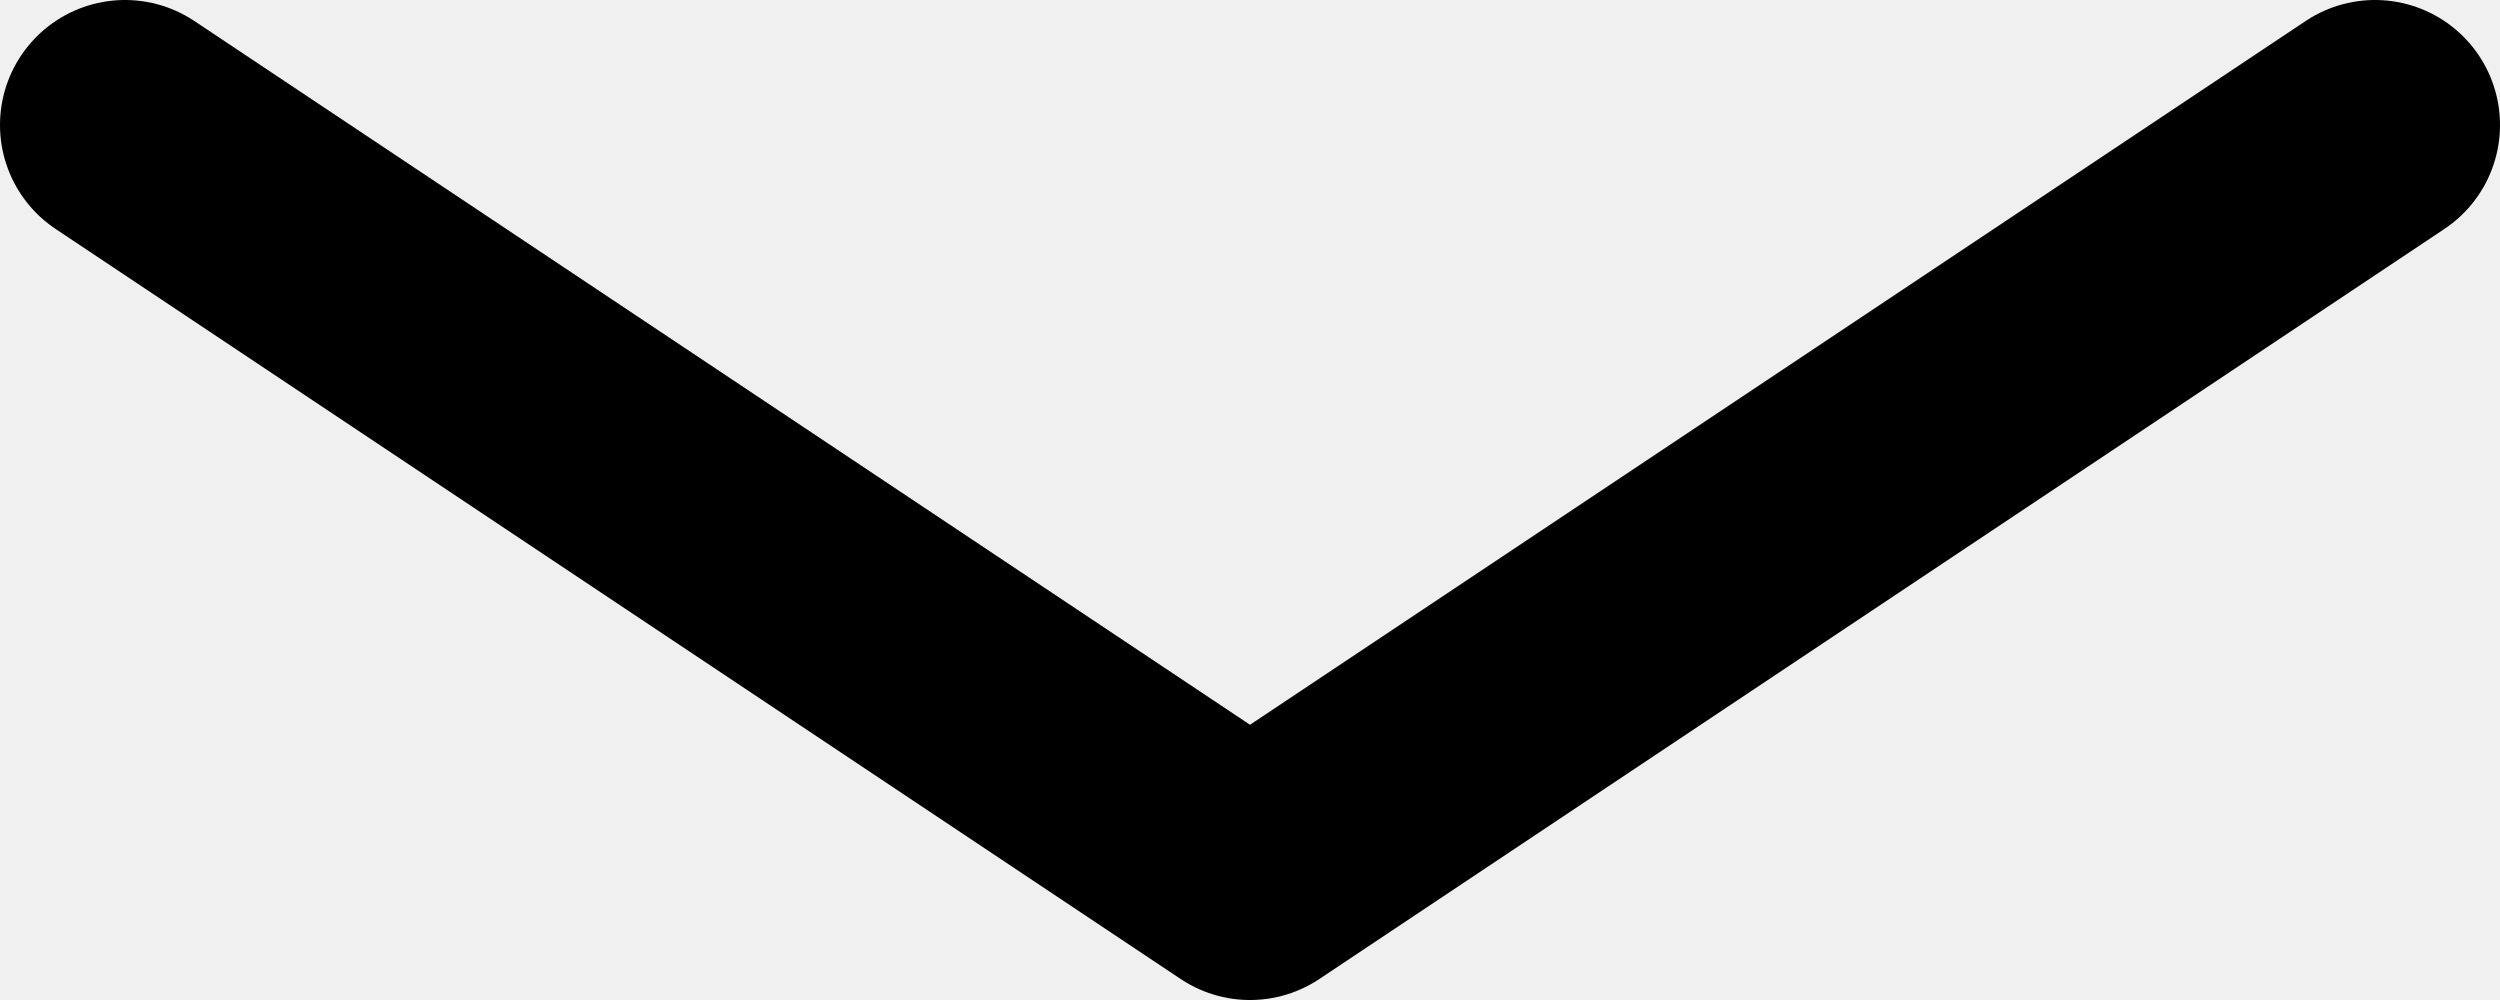
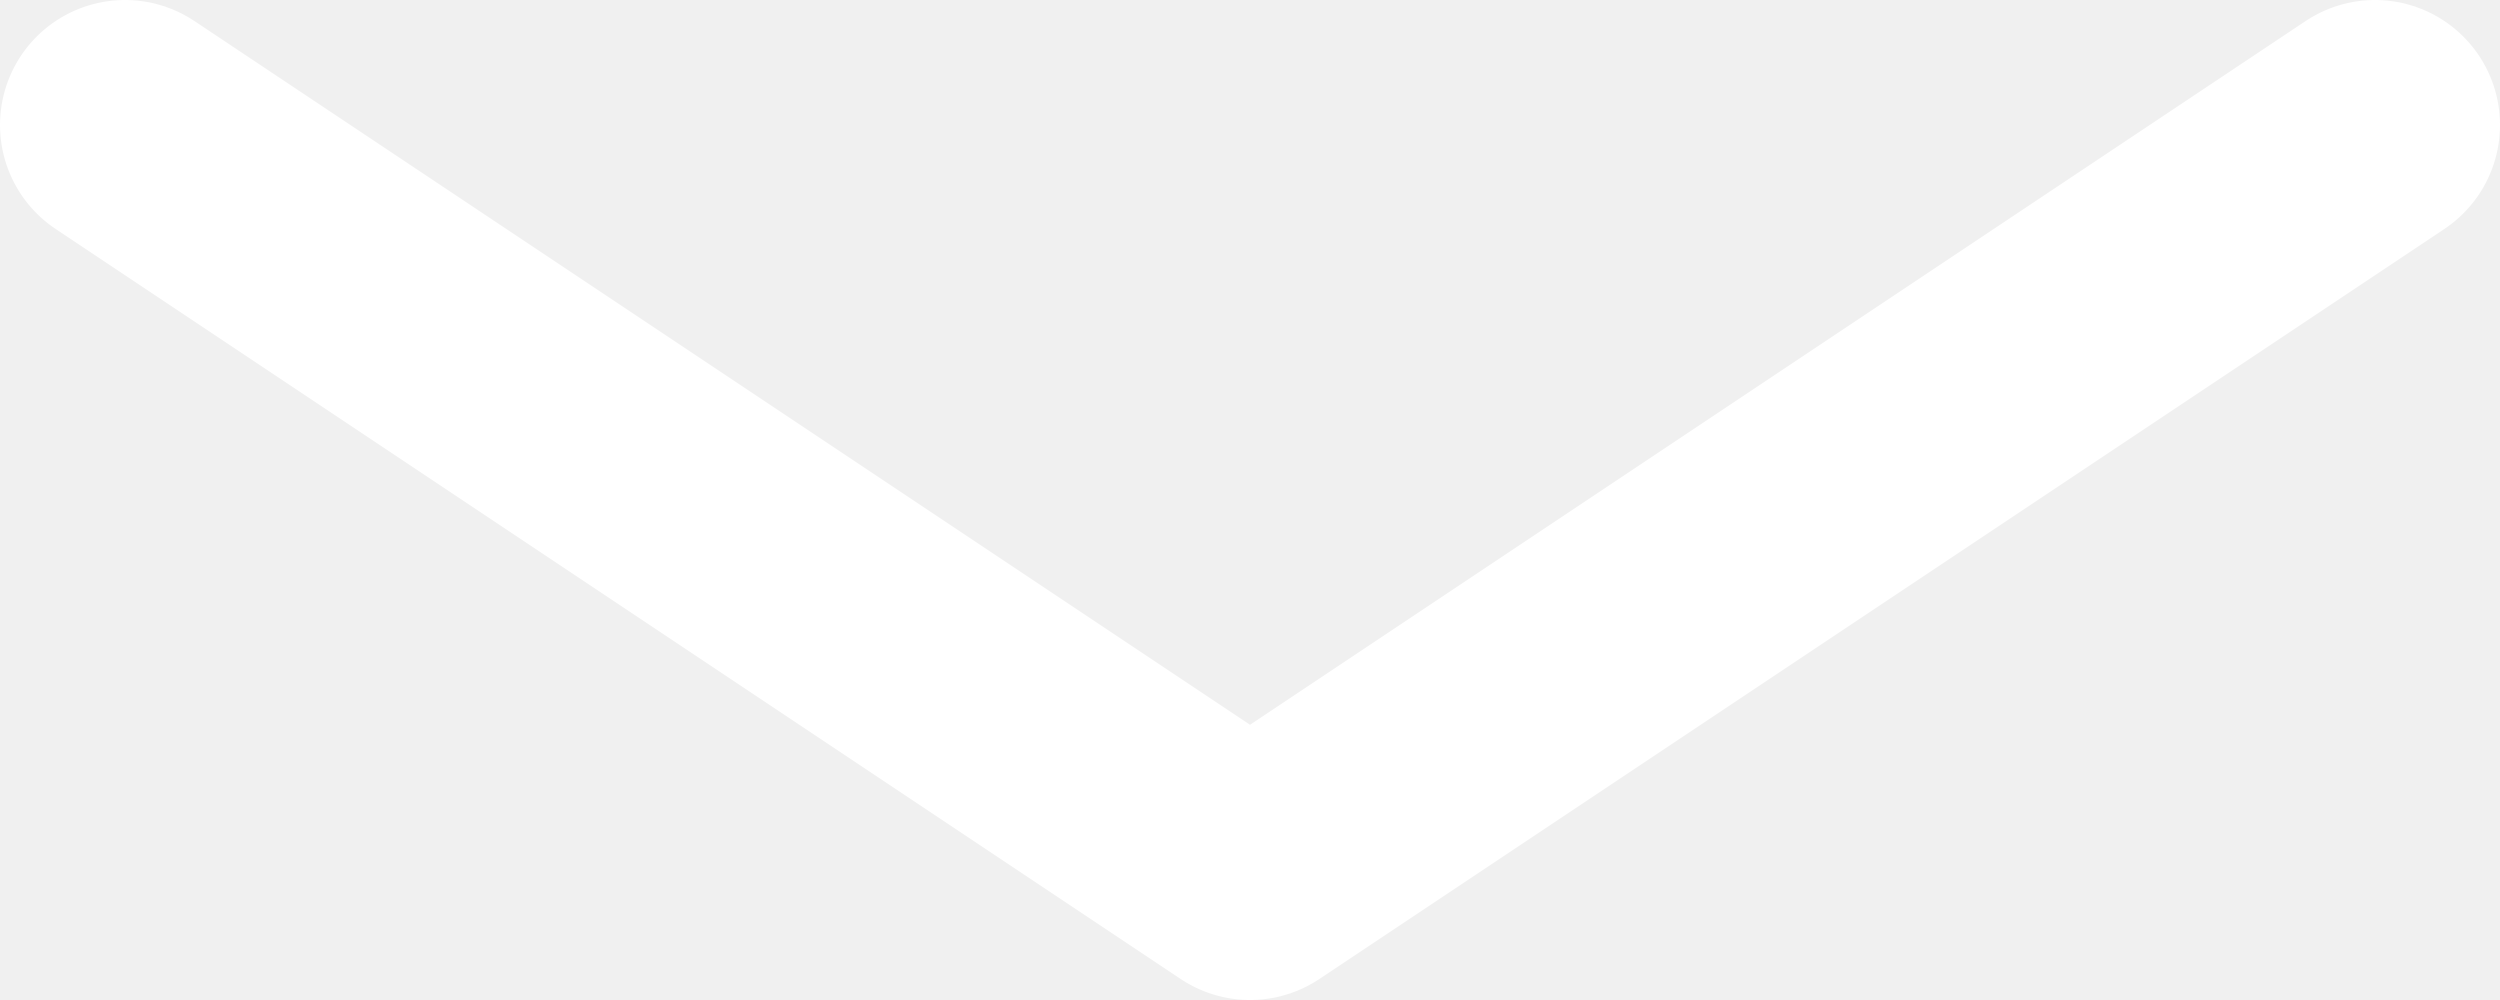
<svg xmlns="http://www.w3.org/2000/svg" width="20" height="8" viewBox="0 0 20 8" fill="none">
-   <path d="M19 1L10 7L1 1" stroke="black" stroke-width="2" stroke-linecap="round" stroke-linejoin="round" />
+   <path d="M19 1L10 7L1 1" stroke="white" stroke-width="2" stroke-linecap="round" stroke-linejoin="round" />
</svg>
